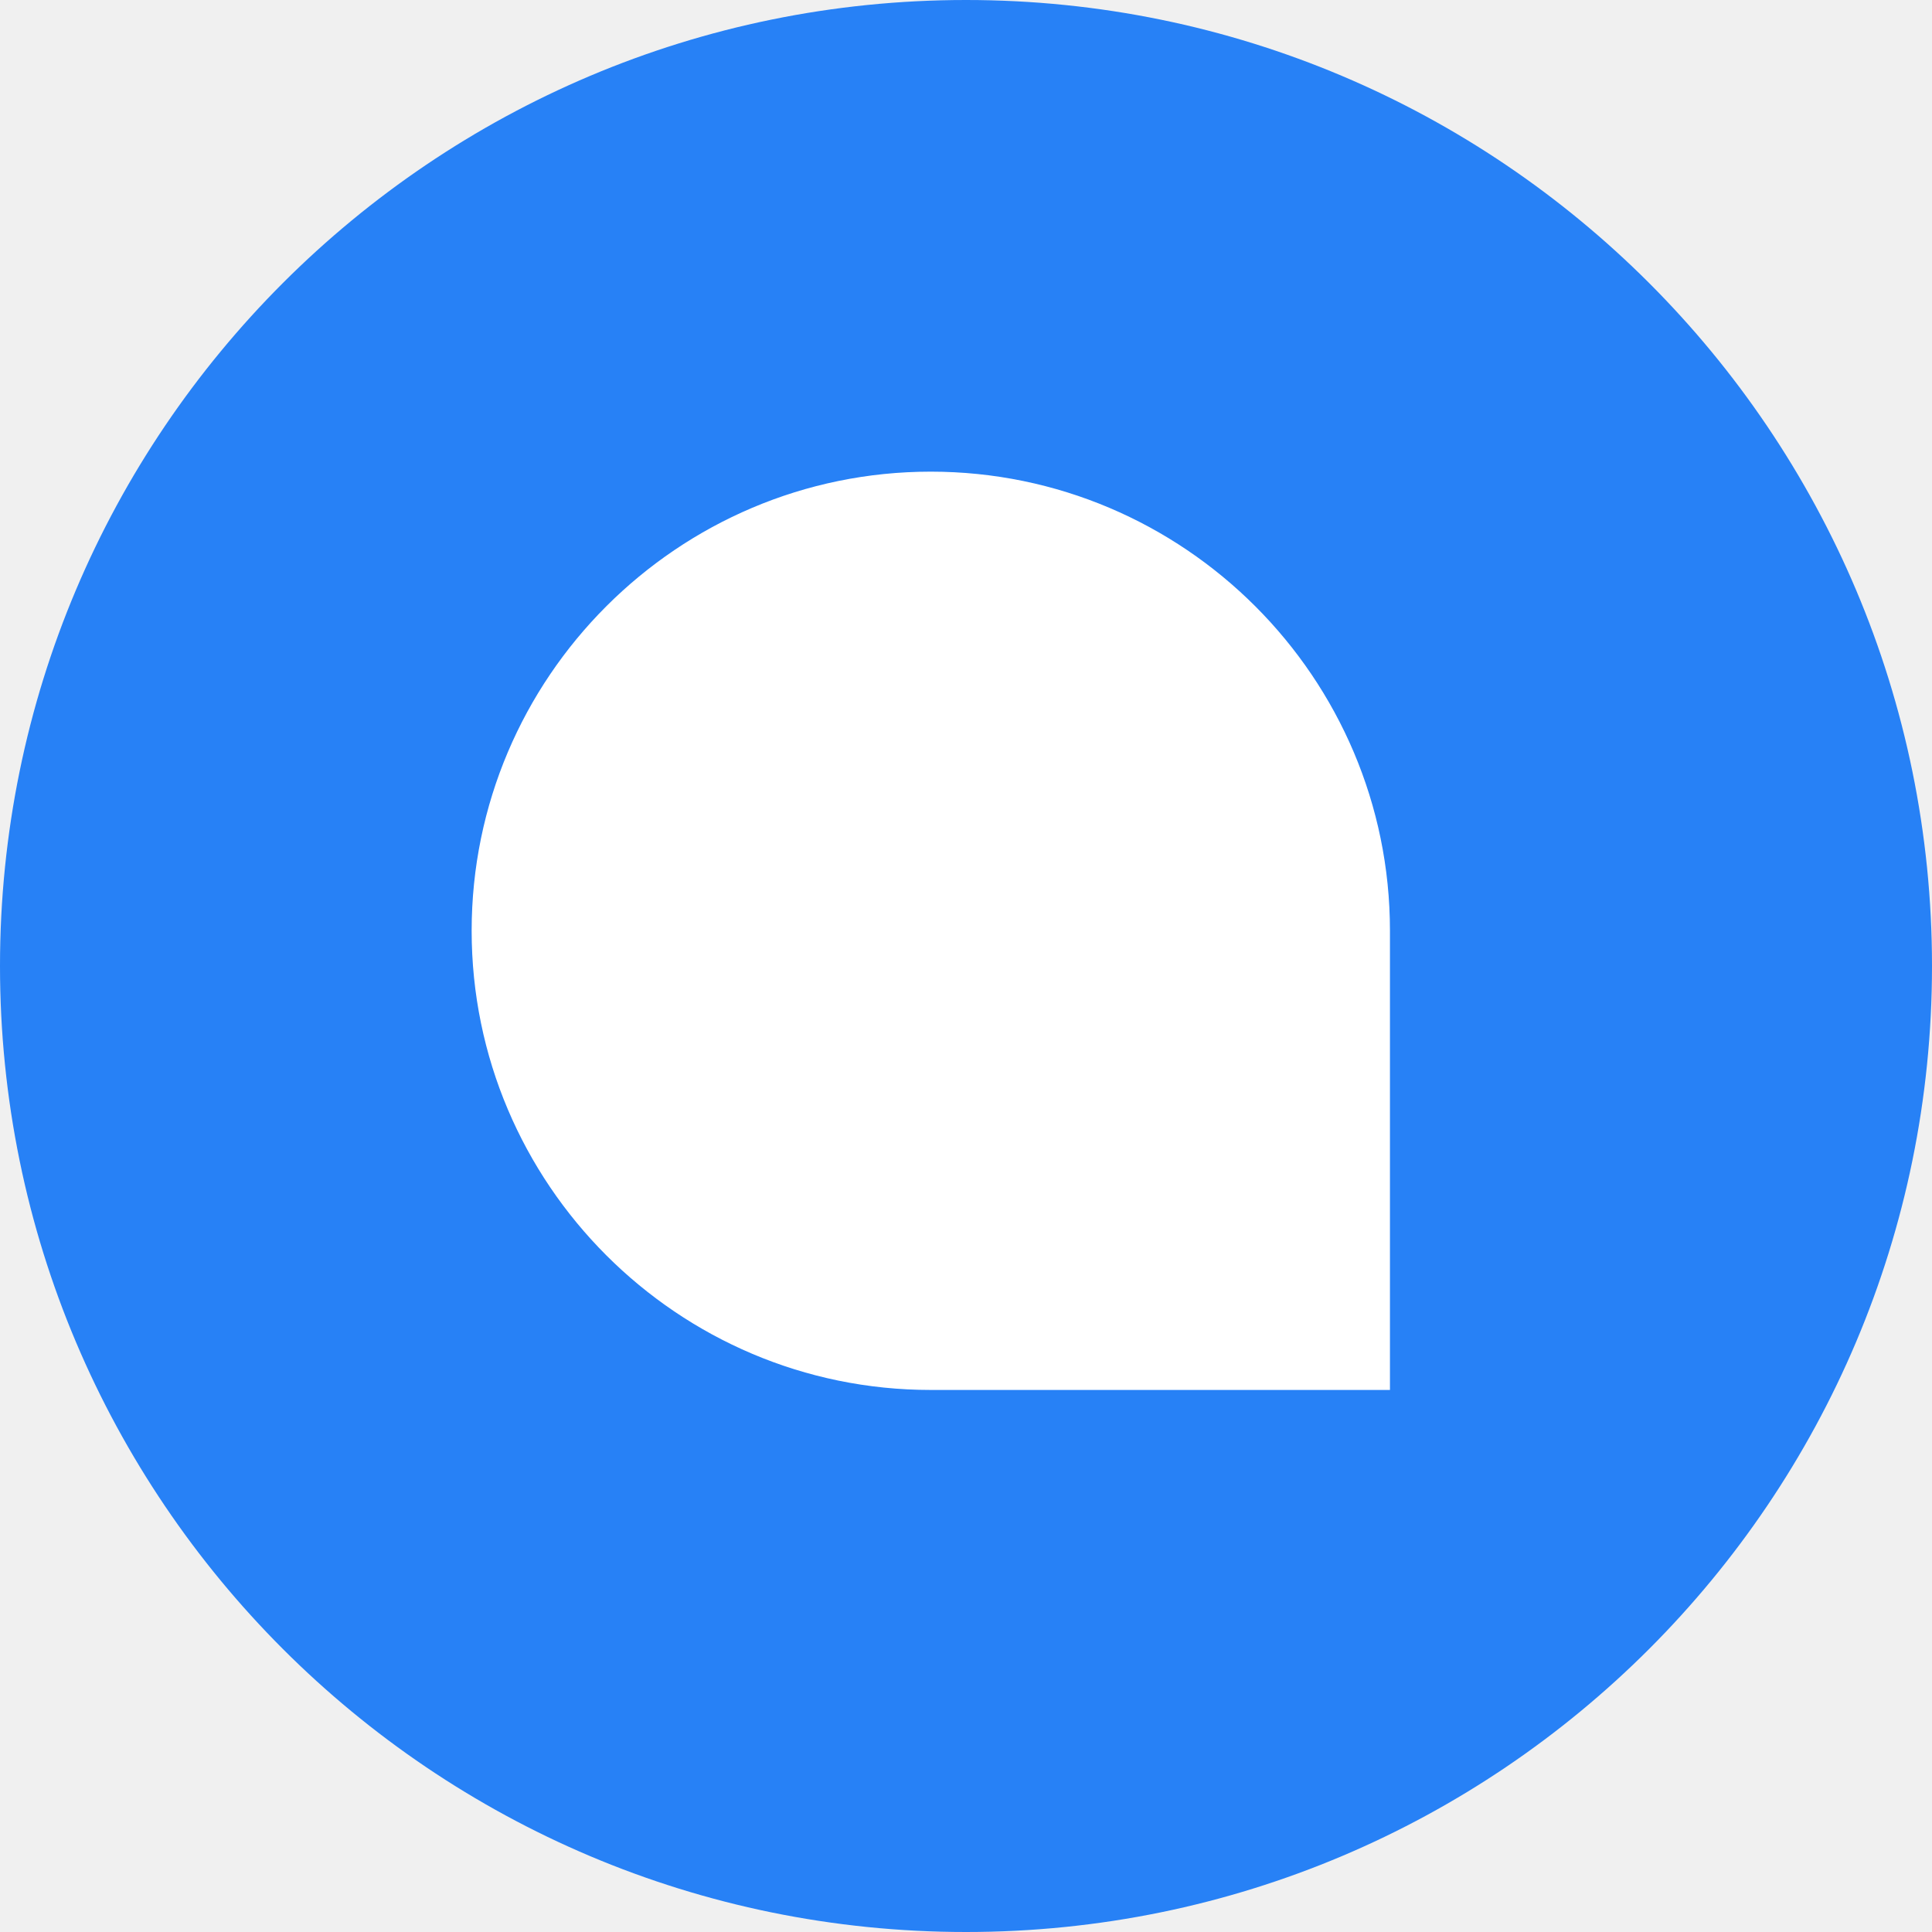
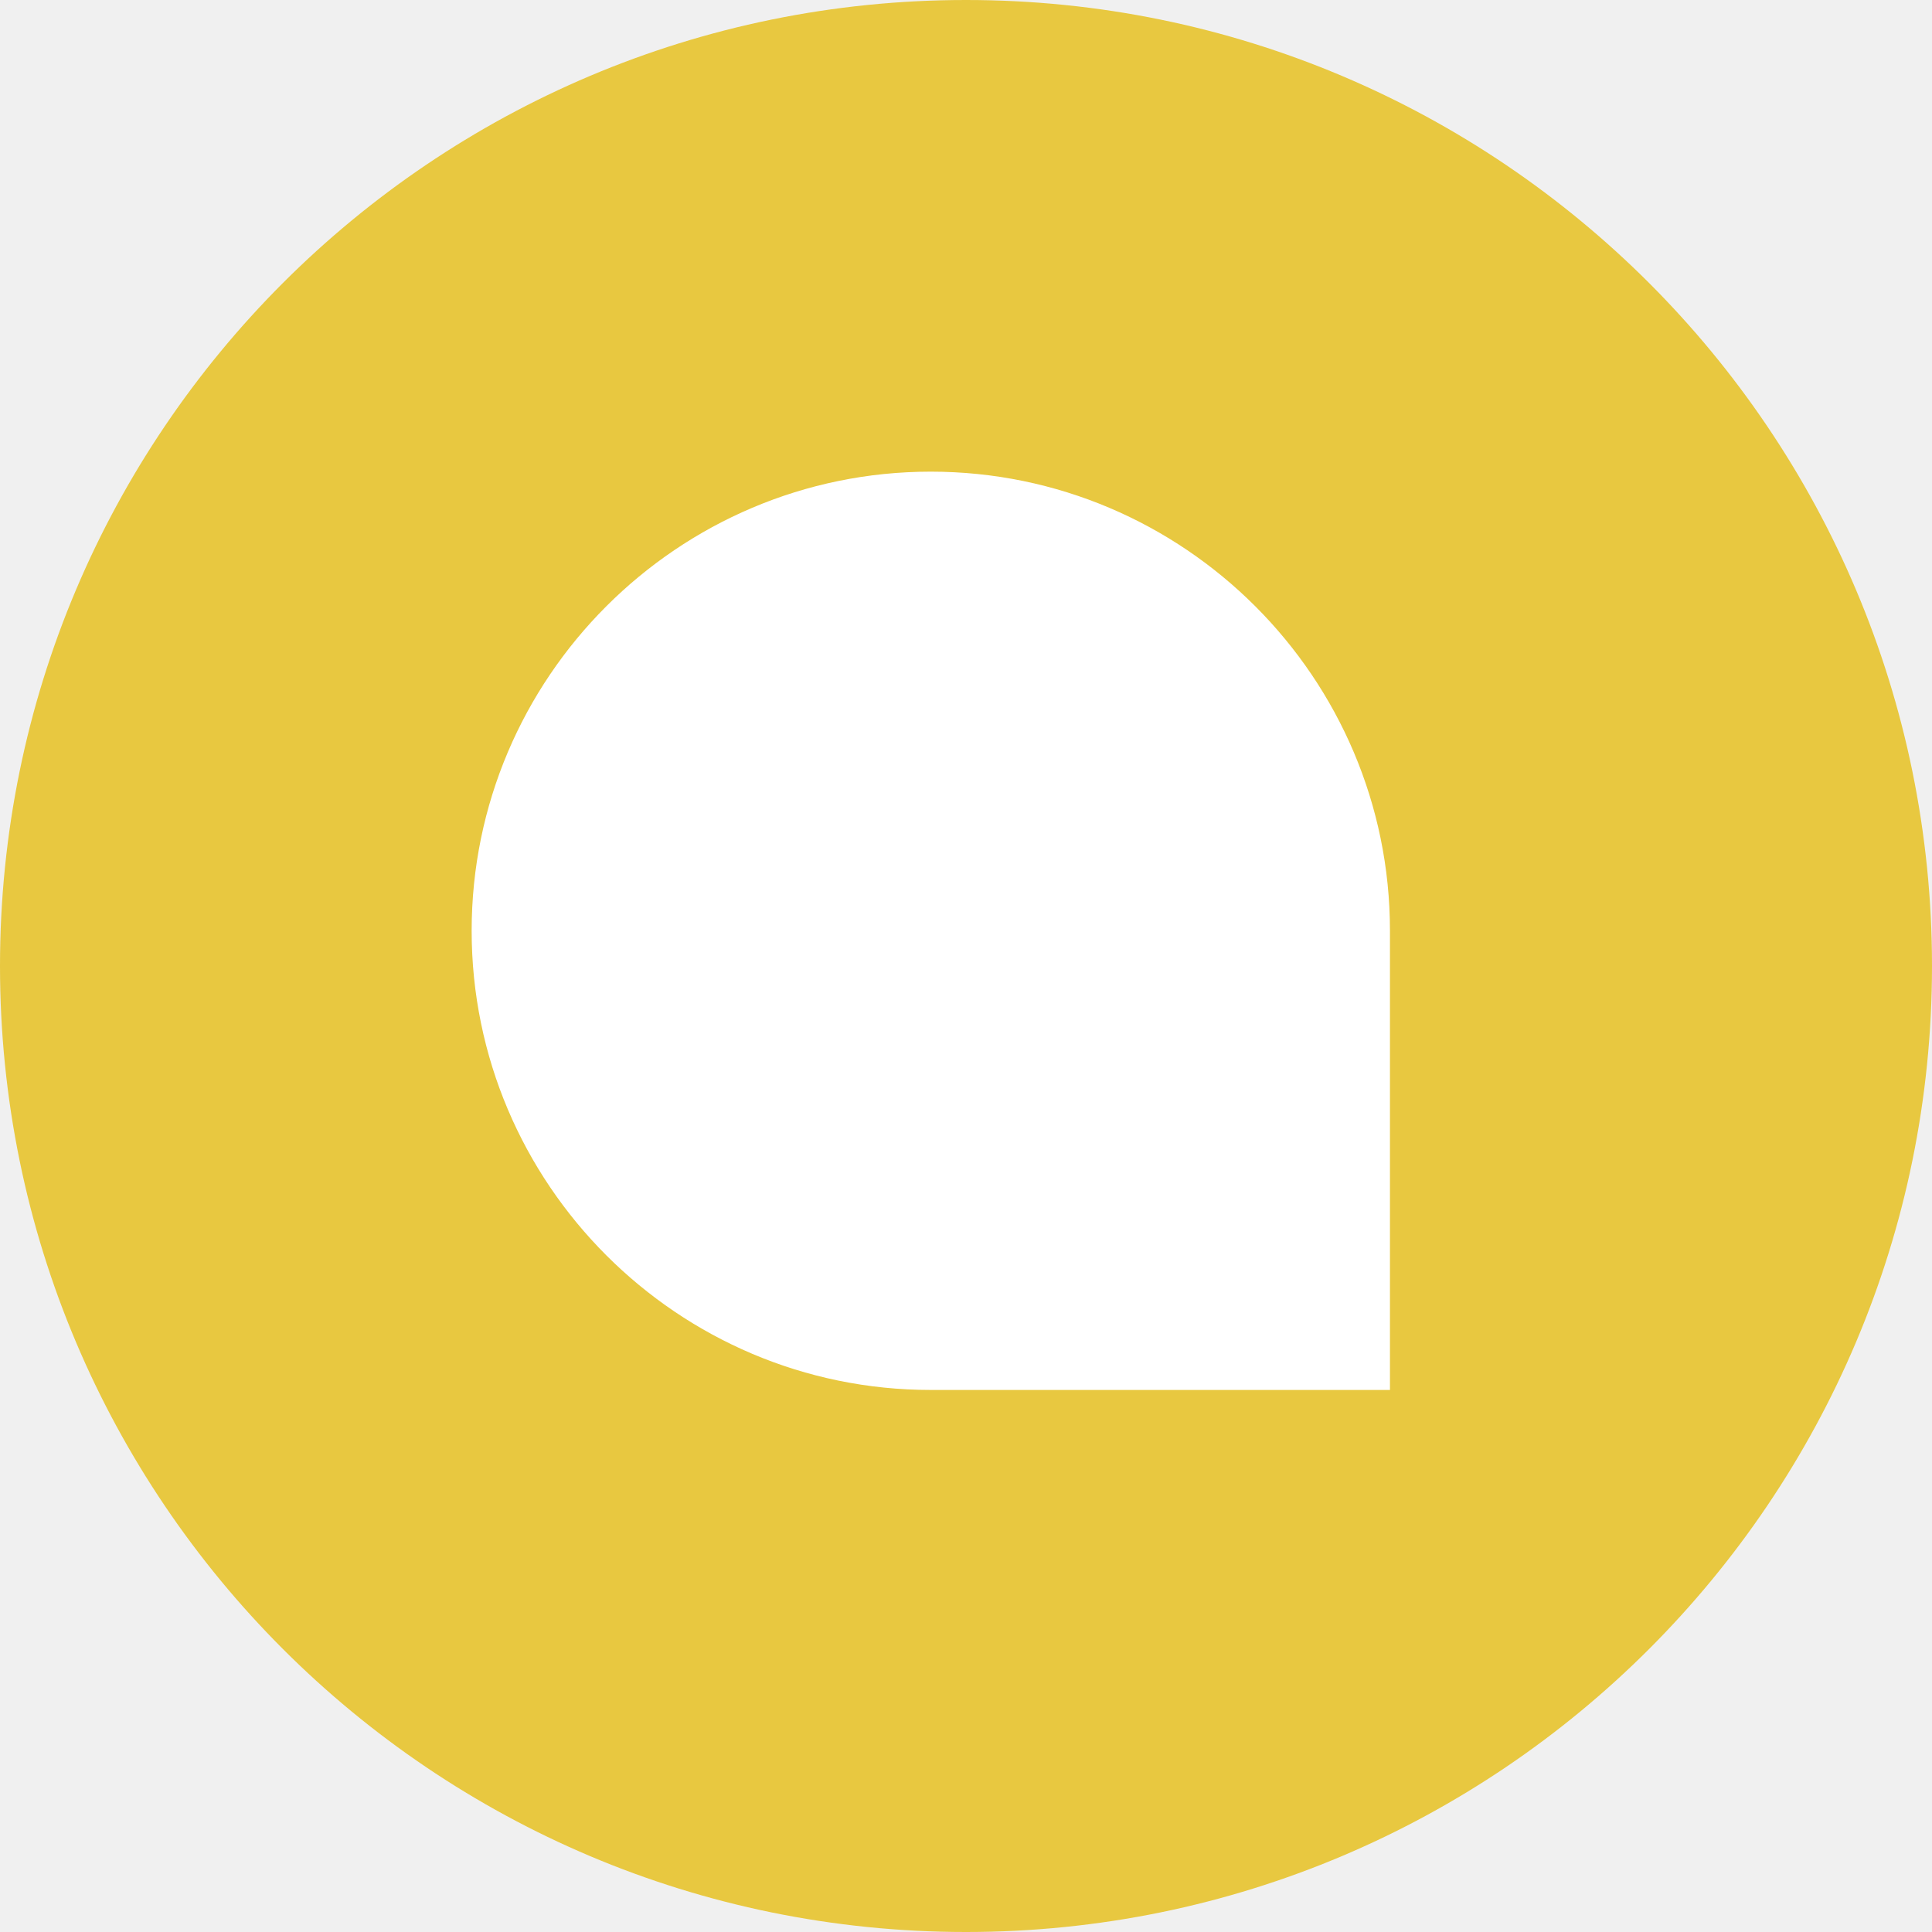
<svg xmlns="http://www.w3.org/2000/svg" width="16" height="16" viewBox="0 0 16 16" fill="none">
  <g clip-path="url(#woot-logo-clip-2342424e23u32098)">
-     <path d="M8 16C12.418 16 16 12.418 16 8C16 3.582 12.418 0 8 0C3.582 0 0 3.582 0 8C0 12.418 3.582 16 8 16Z" fill="#2781F6" />
+     <path d="M8 16C12.418 16 16 12.418 16 8C16 3.582 12.418 0 8 0C3.582 0 0 3.582 0 8C0 12.418 3.582 16 8 16Z" fill="#E8C840" />
    <path d="M11.417 11.417H7.708C5.664 11.417 4 9.753 4 7.708C4 5.664 5.664 4 7.708 4C9.753 4 11.417 5.664 11.417 7.708V11.417Z" fill="white" stroke="white" stroke-width="0.188" />
  </g>
  <defs>
    <clipPath id="woot-logo-clip-2342424e23u32098">
      <rect width="16" height="16" fill="white" />
    </clipPath>
  </defs>
</svg>
